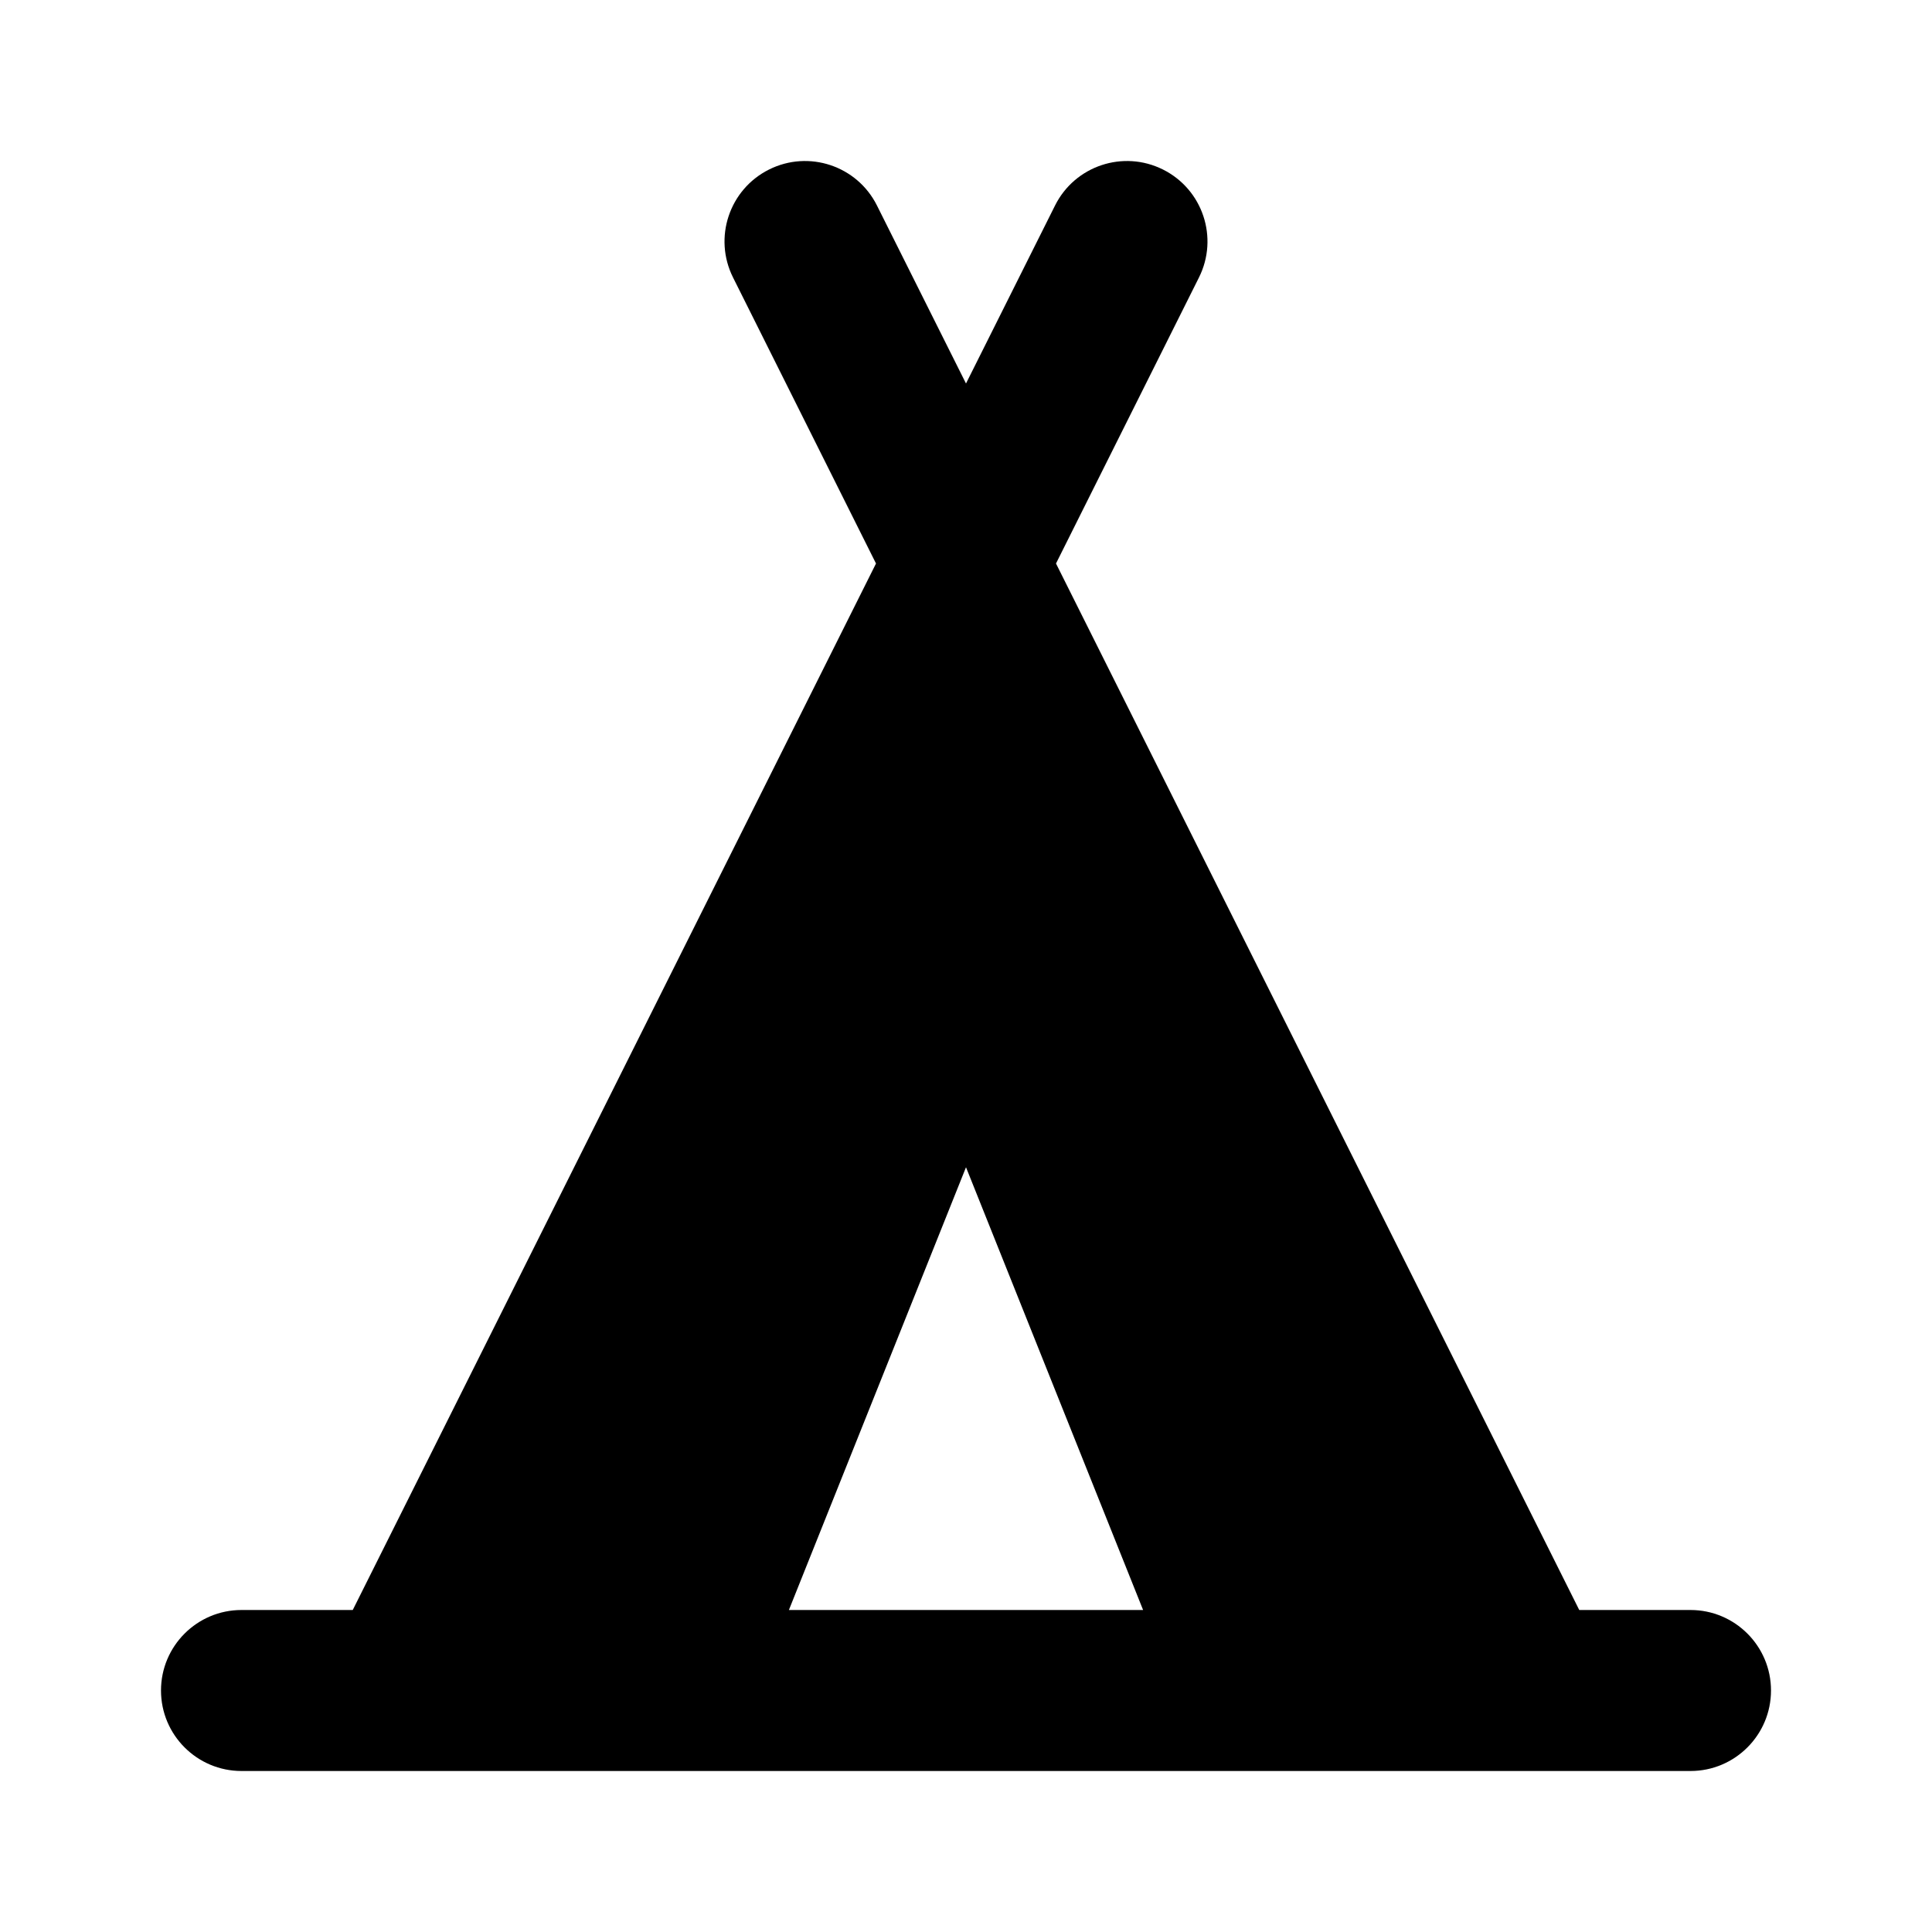
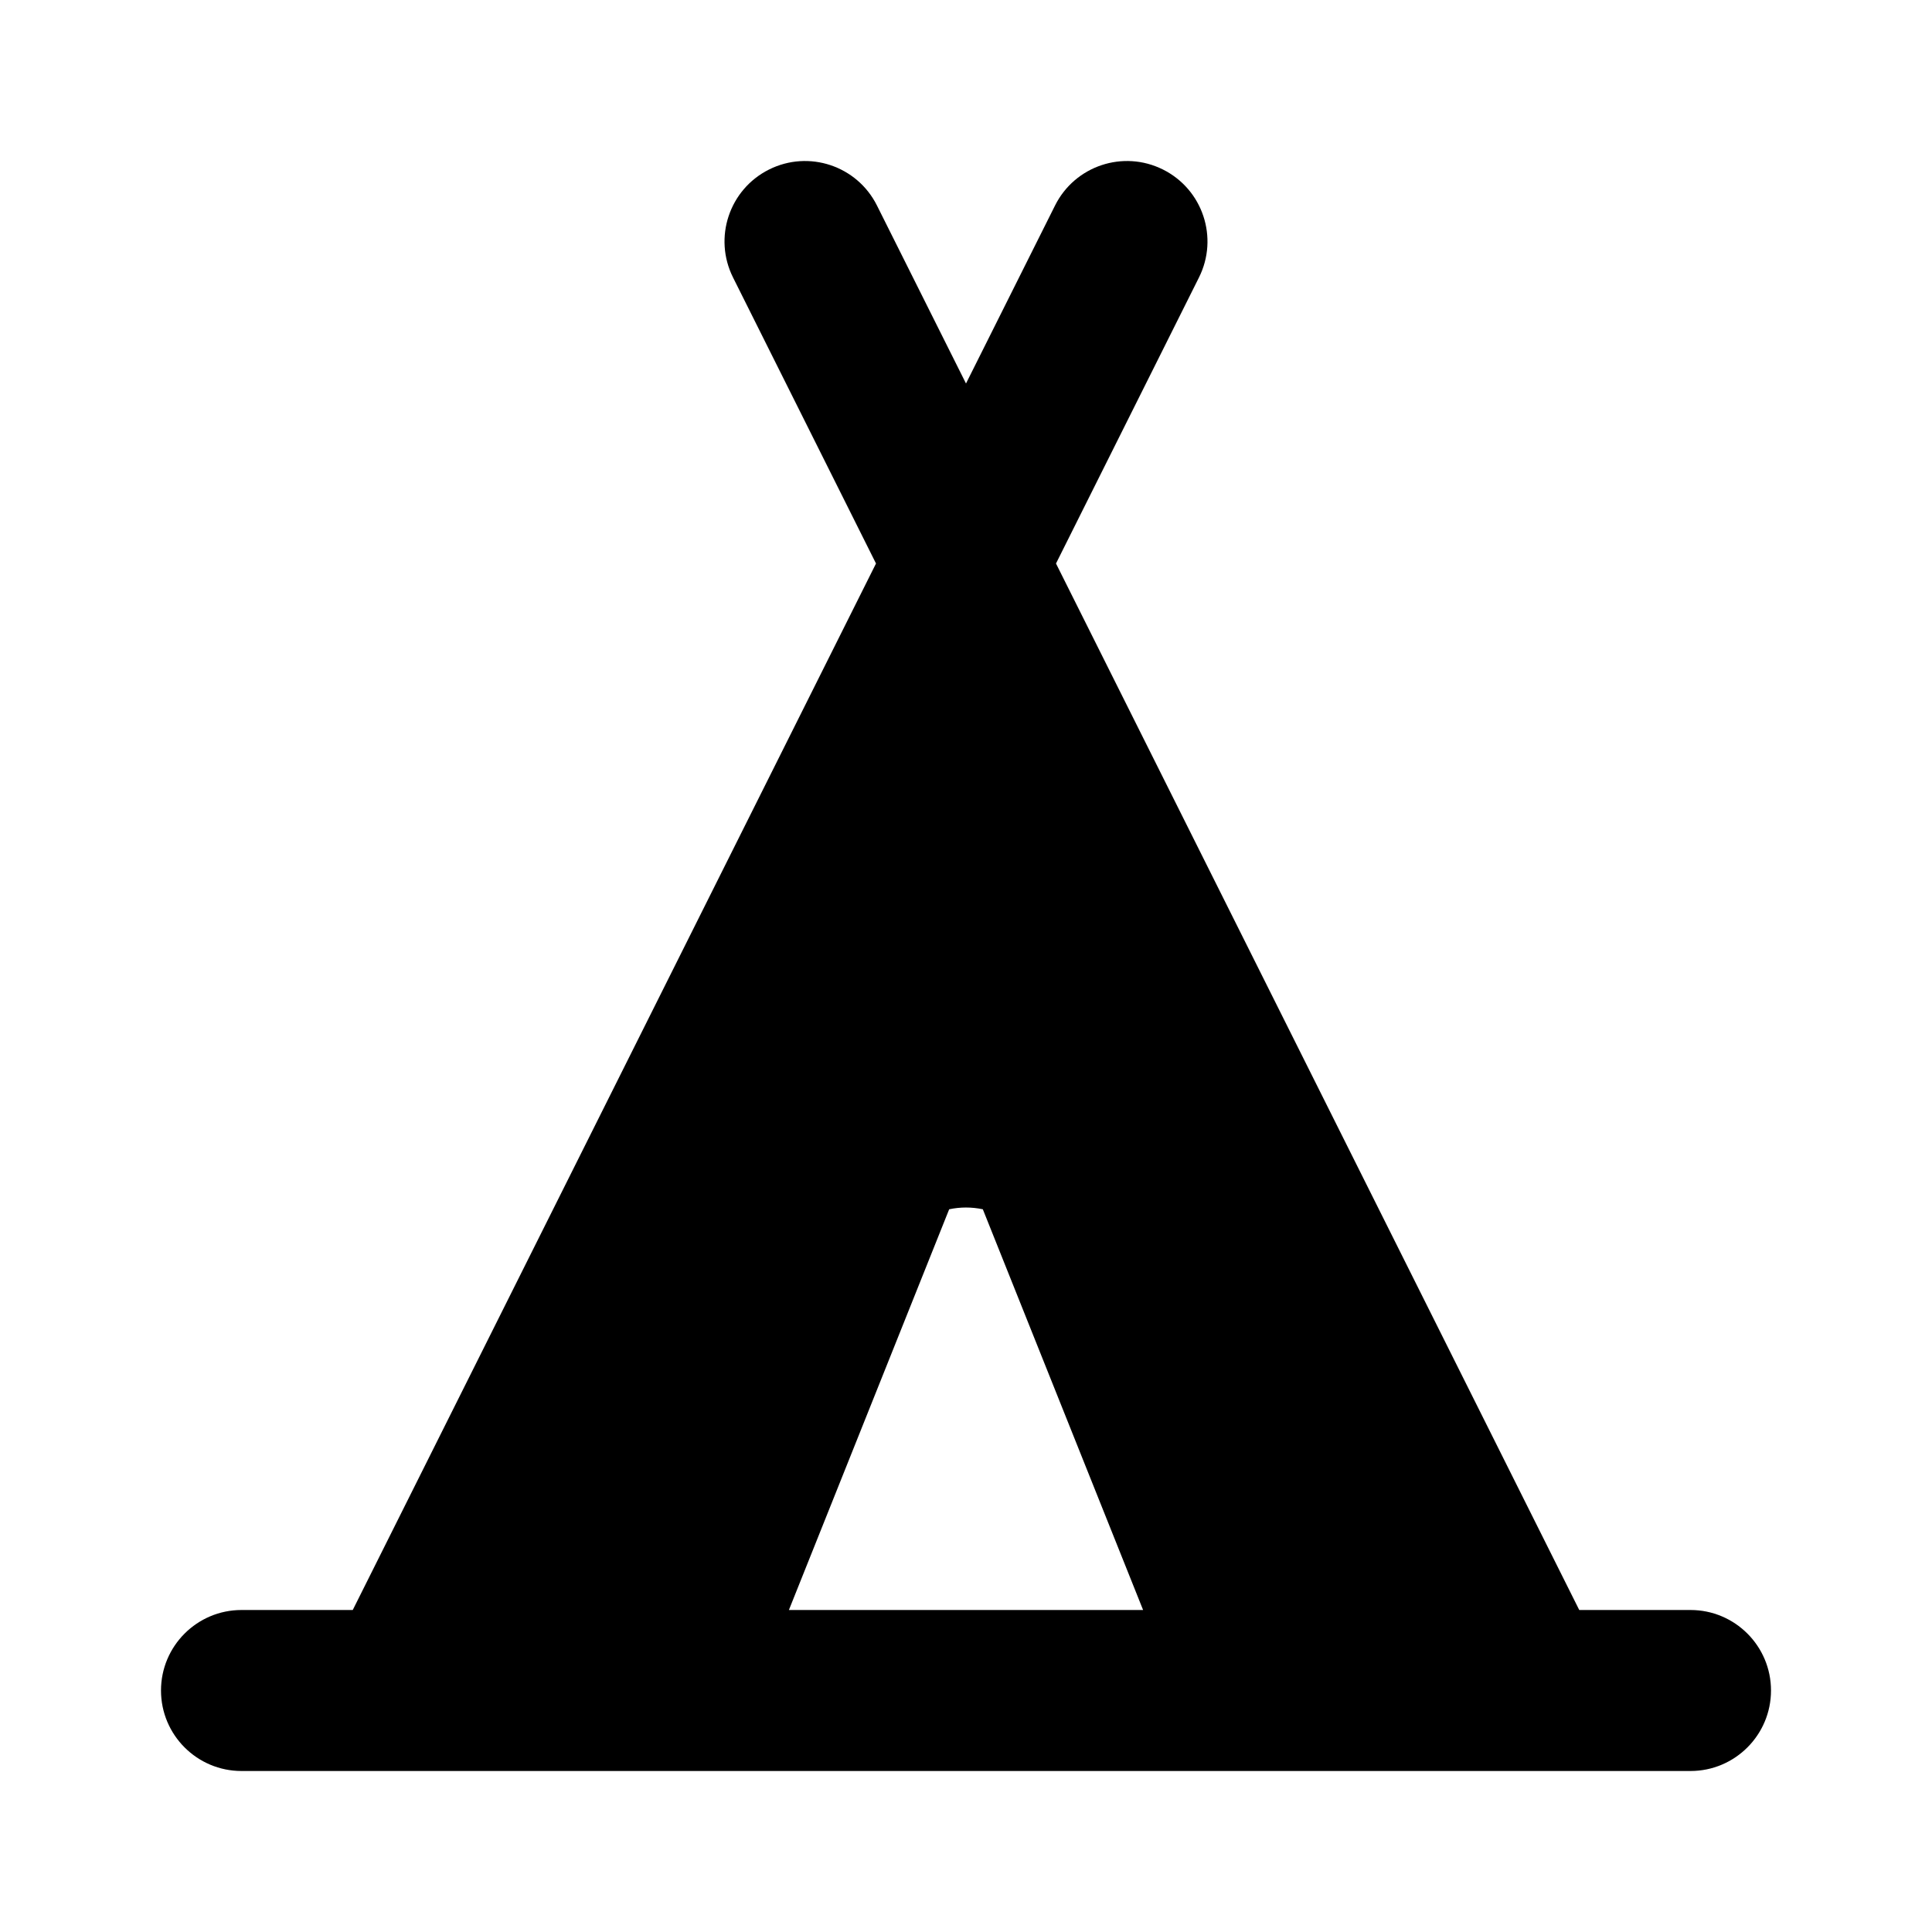
<svg xmlns="http://www.w3.org/2000/svg" width="24" height="24" viewBox="0 0 24 24" fill="none">
-   <path d="M21 20C21.552 20 22 20.448 22 21C22 21.552 21.552 22 21 22H3C2.448 22 2 21.552 2 21C2 20.448 2.448 20 3 20H4.382L10.882 7L9.106 3.447C8.859 2.953 9.059 2.353 9.553 2.106C10.047 1.859 10.647 2.059 10.894 2.553L12 4.764L13.106 2.553C13.353 2.059 13.953 1.859 14.447 2.106C14.941 2.353 15.141 2.953 14.894 3.447L13.118 7L19.618 20ZM12 14.5L9.8 20H14.2Z" fill="currentColor" />
+   <path d="M21 20C21.552 20 22 20.448 22 21C22 21.552 21.552 22 21 22H3C2.448 22 2 21.552 2 21C2 20.448 2.448 20 3 20H4.382L10.882 7L9.106 3.447C8.859 2.953 9.059 2.353 9.553 2.106C10.047 1.859 10.647 2.059 10.894 2.553L12 4.764L13.106 2.553C13.353 2.059 13.953 1.859 14.447 2.106C14.941 2.353 15.141 2.953 14.894 3.447L13.118 7L19.618 20ZM12.209 15.022C12.071 14.993 11.929 14.993 11.791 15.022L9.8 20H14.2Z" fill="currentColor" />
</svg>
